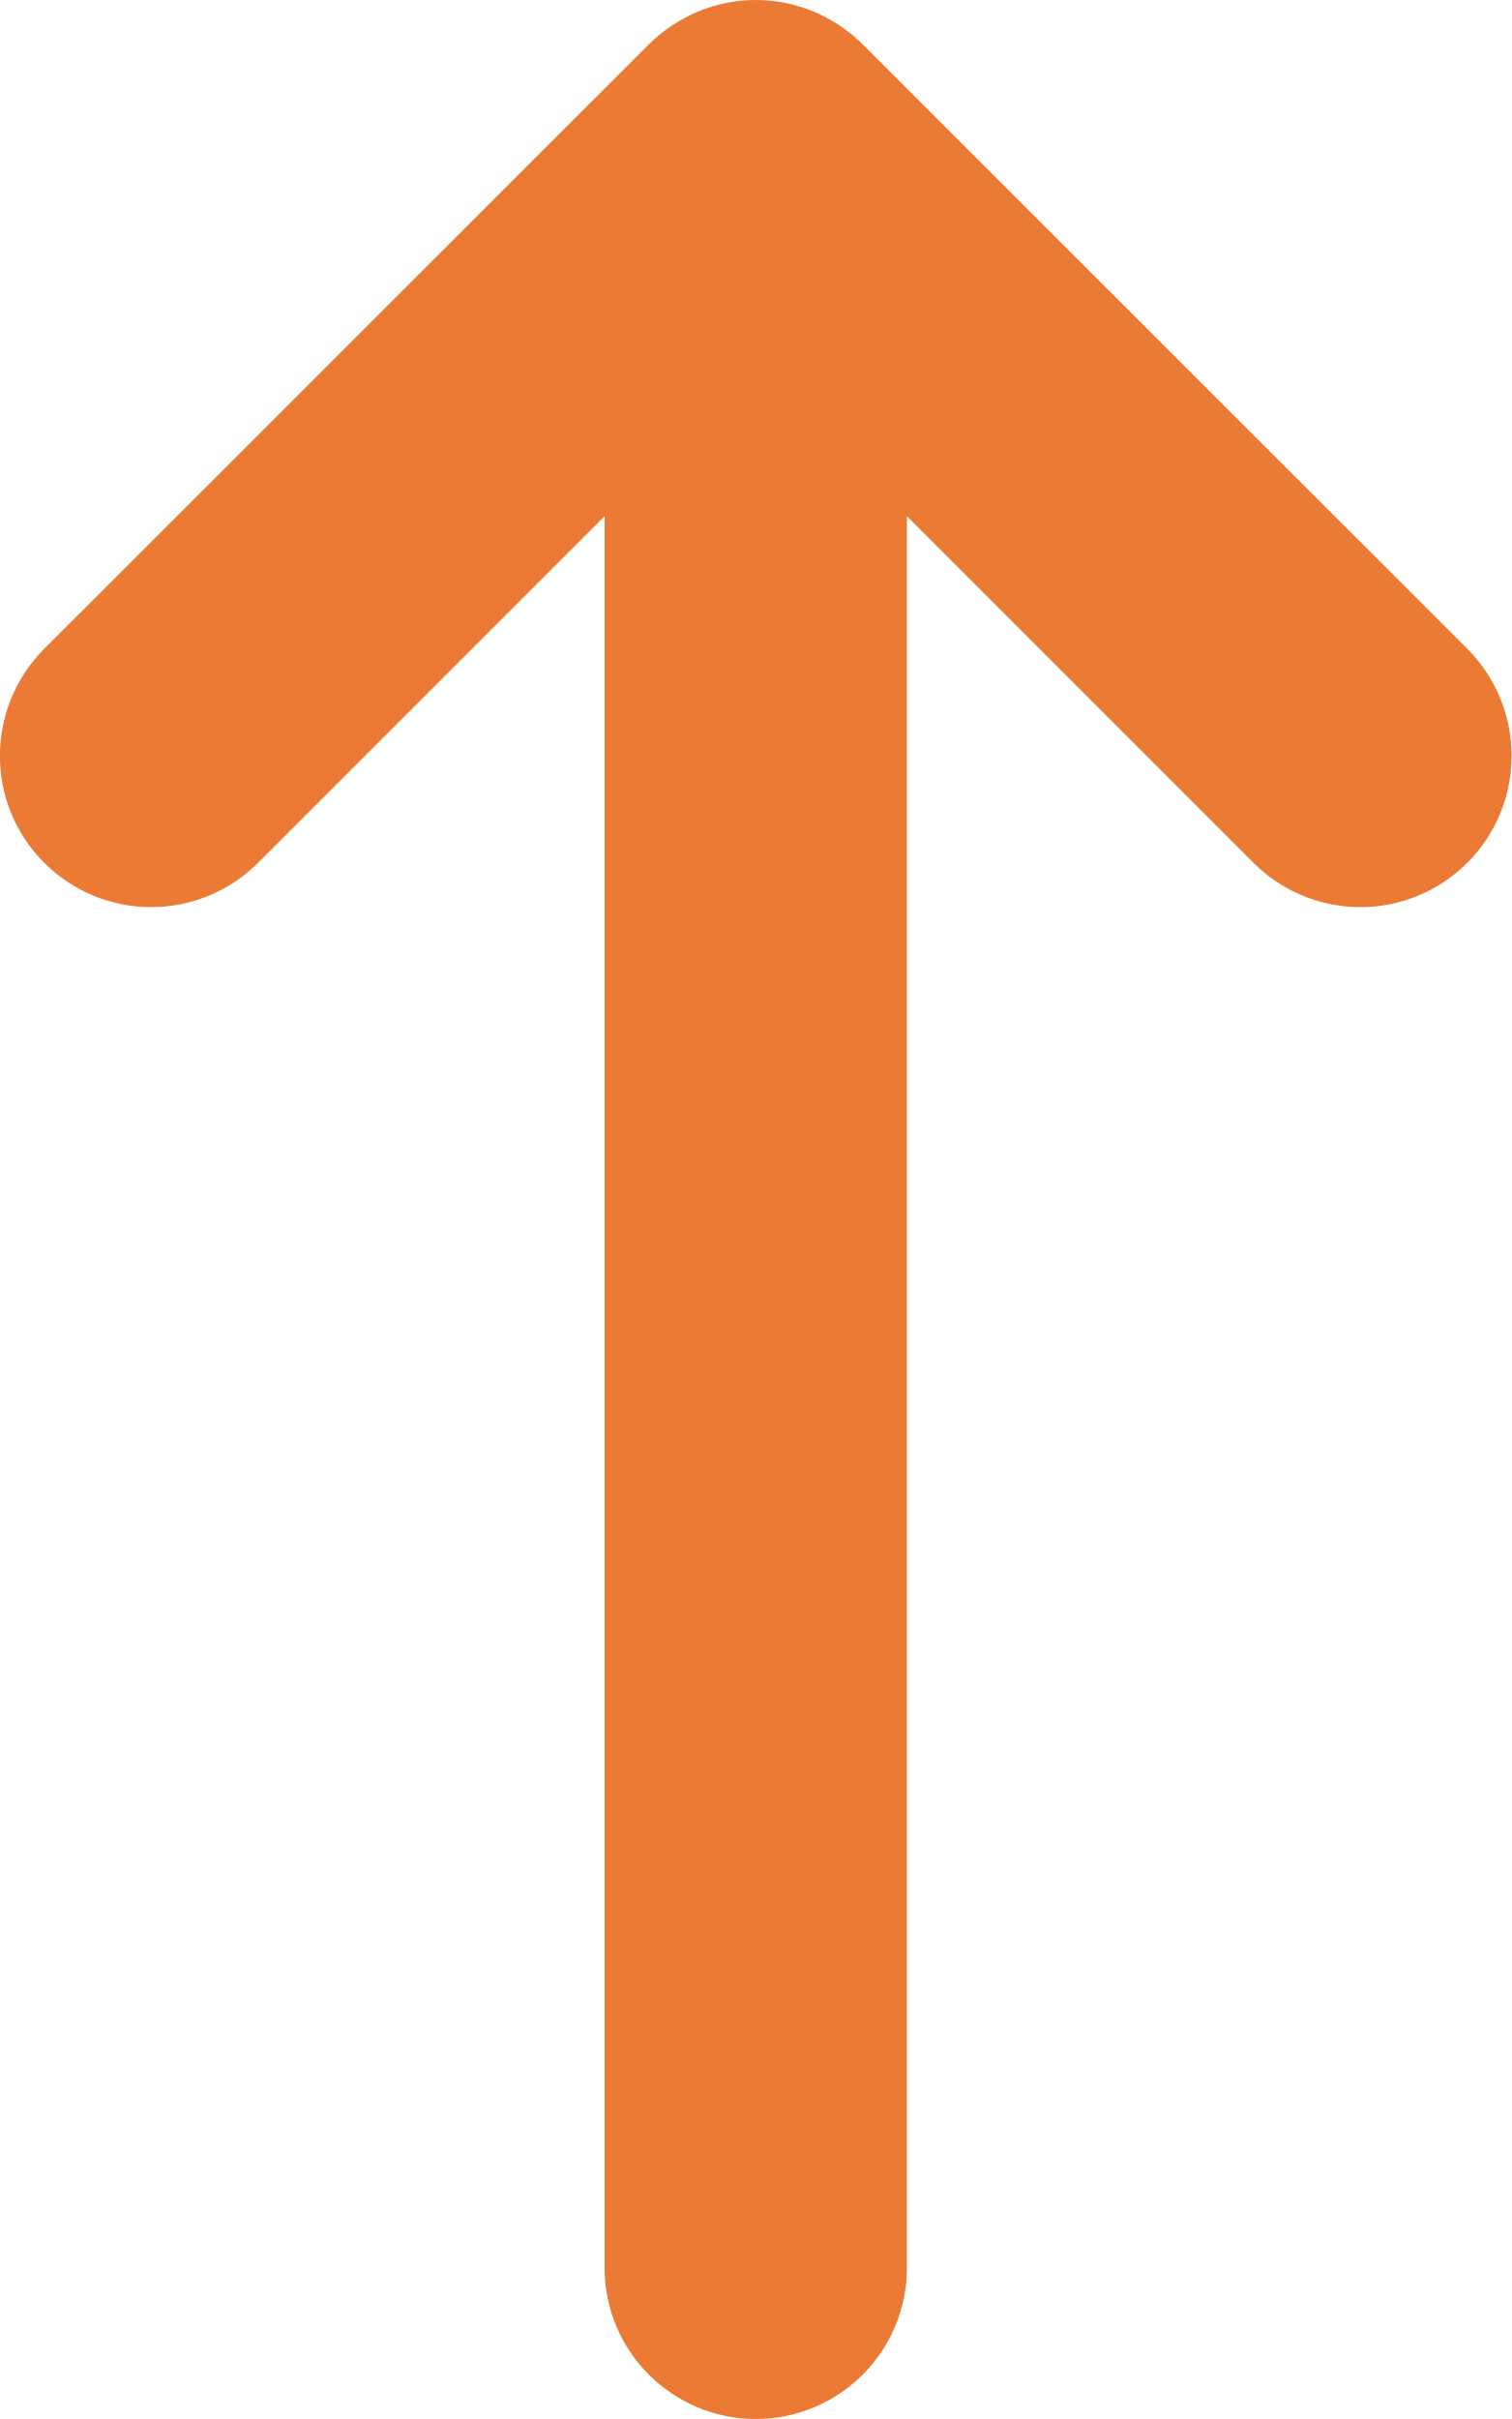
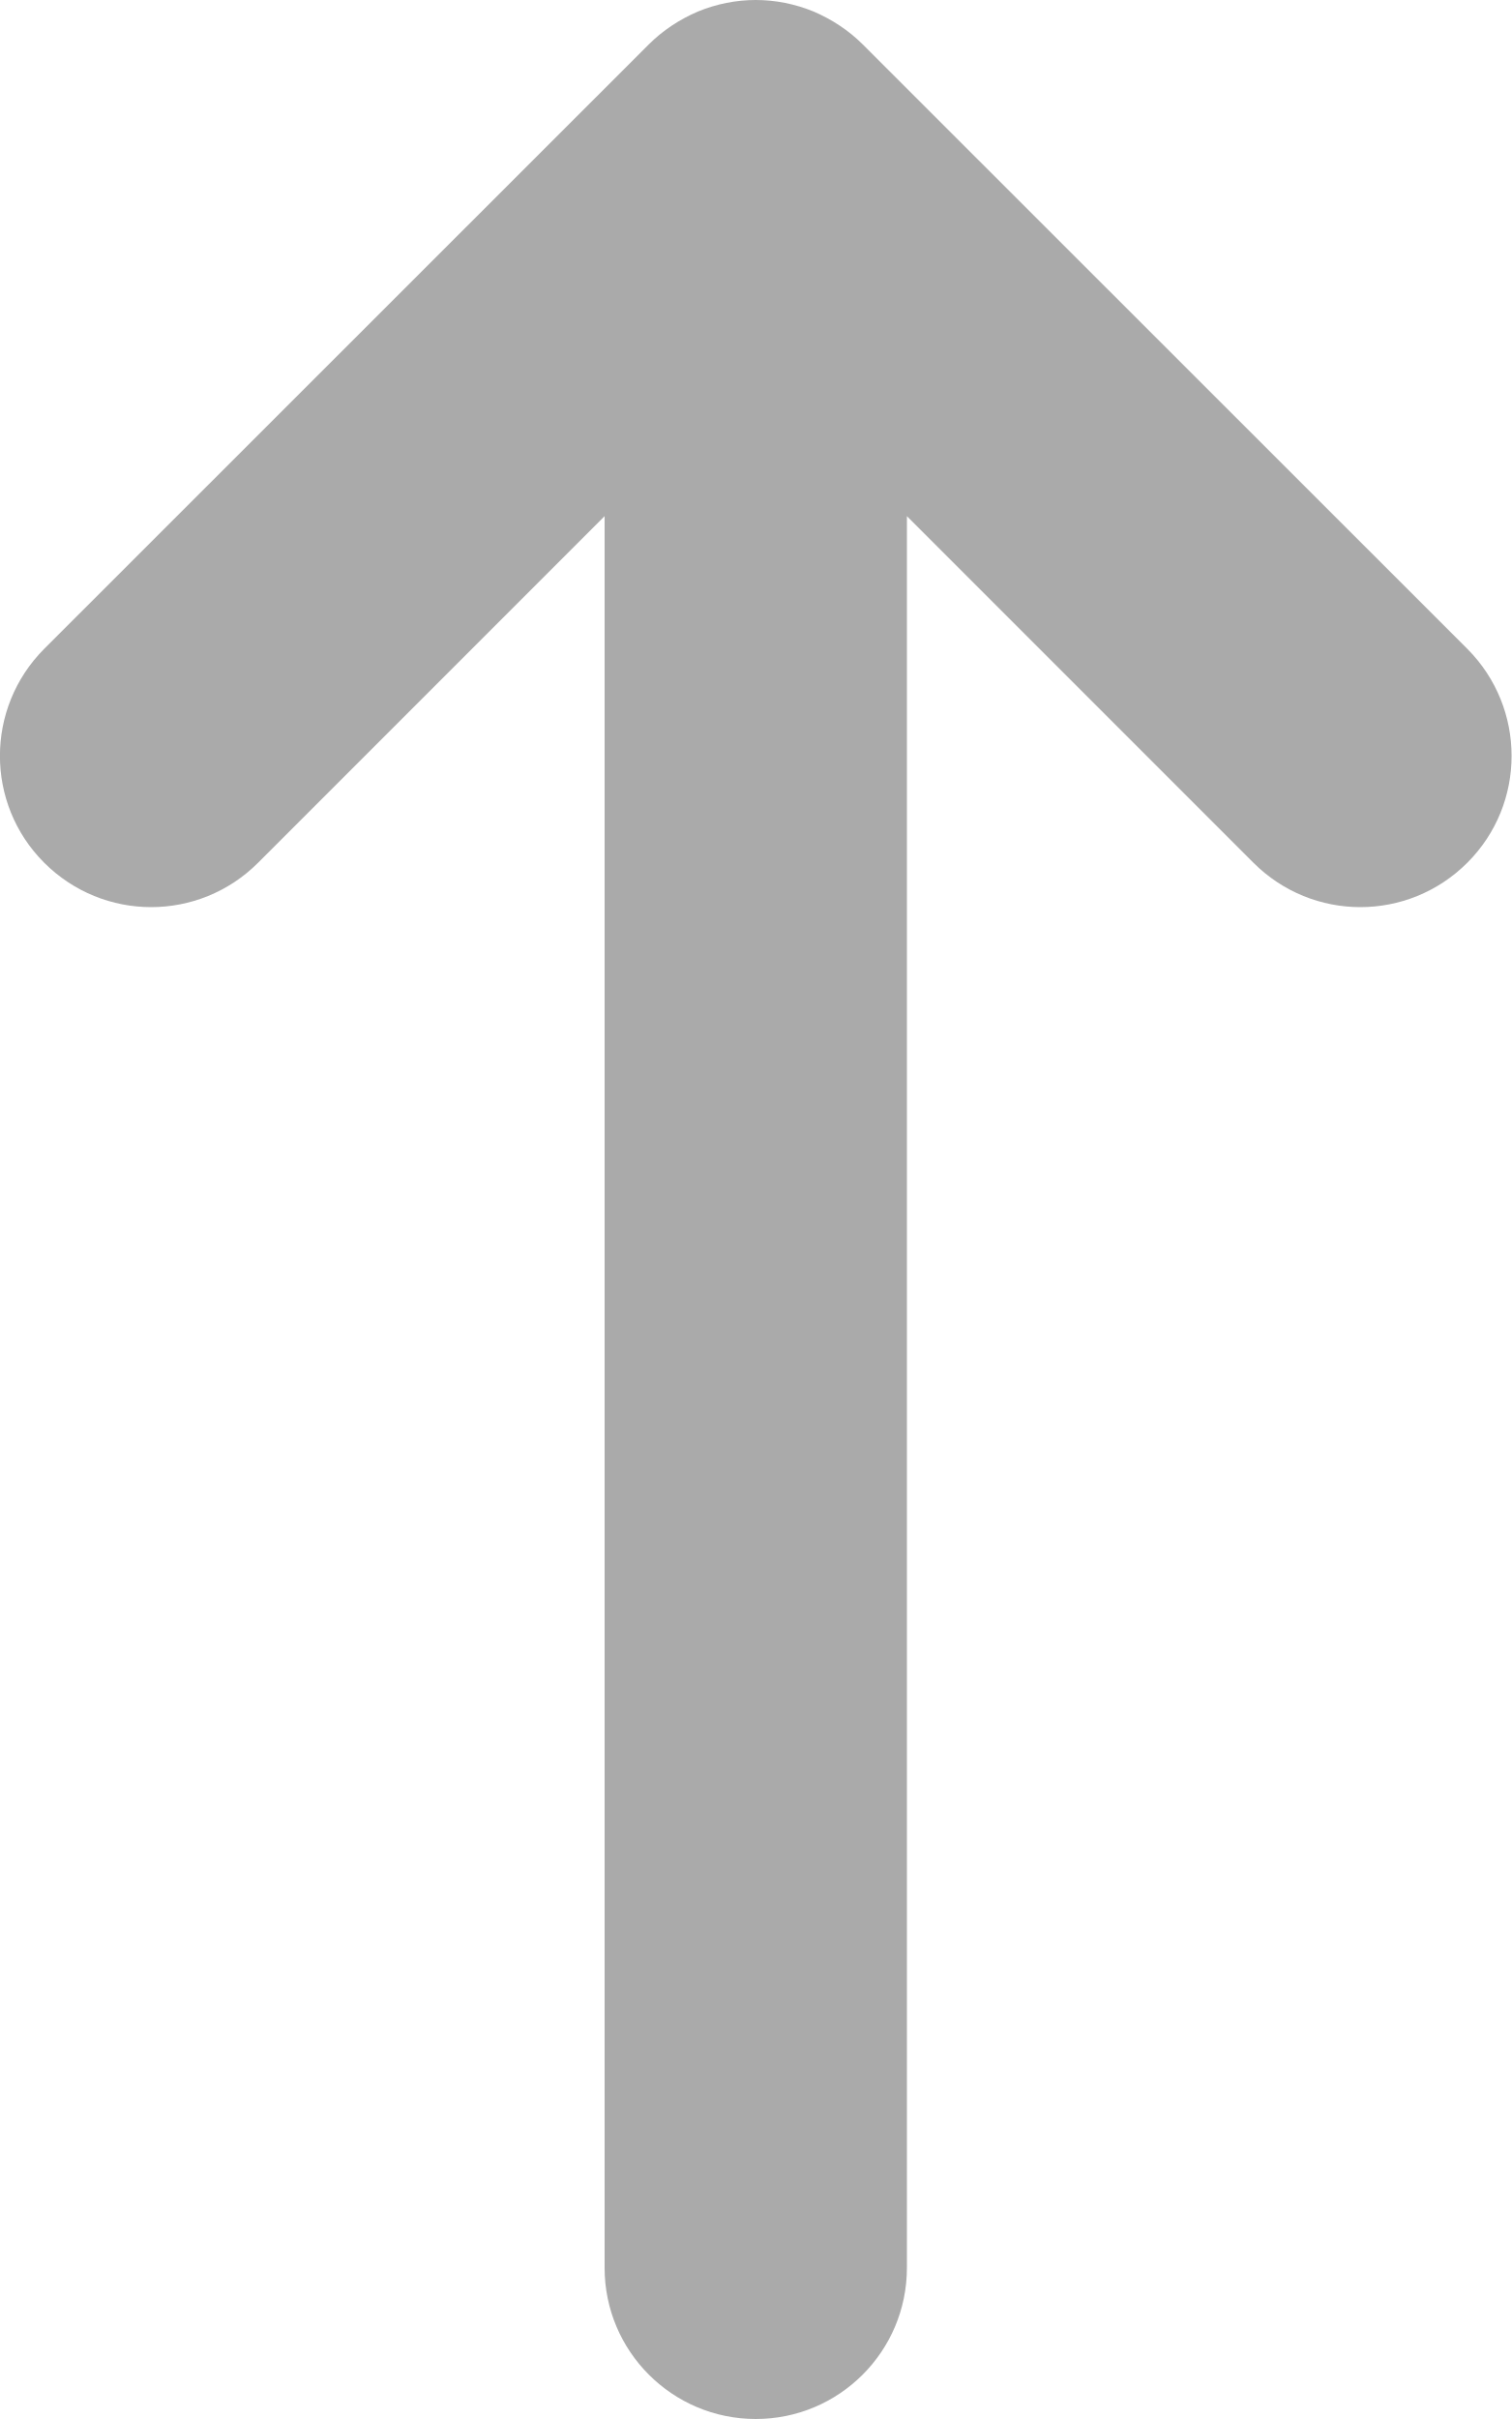
<svg xmlns="http://www.w3.org/2000/svg" width="5" height="8" viewBox="0 0 5 8" fill="none">
-   <path d="M4.146 2.853L3 1.707V7.5C3 7.776 2.776 8 2.5 8C2.224 8 2 7.776 2 7.5V1.707L0.854 2.853C0.658 3.049 0.342 3.049 0.146 2.853C-0.049 2.658 -0.049 2.342 0.146 2.146L2.146 0.147C2.192 0.101 2.248 0.064 2.309 0.038C2.37 0.013 2.435 -1.52588e-05 2.5 -1.52588e-05C2.565 -1.52588e-05 2.63 0.013 2.691 0.038C2.752 0.064 2.808 0.101 2.854 0.147L4.854 2.146C5.049 2.342 5.049 2.658 4.854 2.853C4.658 3.049 4.342 3.049 4.146 2.853Z" fill="#eb7a34" />
+   <path d="M4.146 2.853L3 1.707V7.5C3 7.776 2.776 8 2.5 8C2.224 8 2 7.776 2 7.5V1.707L0.854 2.853C0.658 3.049 0.342 3.049 0.146 2.853C-0.049 2.658 -0.049 2.342 0.146 2.146L2.146 0.147C2.192 0.101 2.248 0.064 2.309 0.038C2.37 0.013 2.435 -1.52588e-05 2.5 -1.52588e-05C2.565 -1.52588e-05 2.63 0.013 2.691 0.038C2.752 0.064 2.808 0.101 2.854 0.147L4.854 2.146C5.049 2.342 5.049 2.658 4.854 2.853C4.658 3.049 4.342 3.049 4.146 2.853Z" fill="#AAAAAA" />
</svg>
